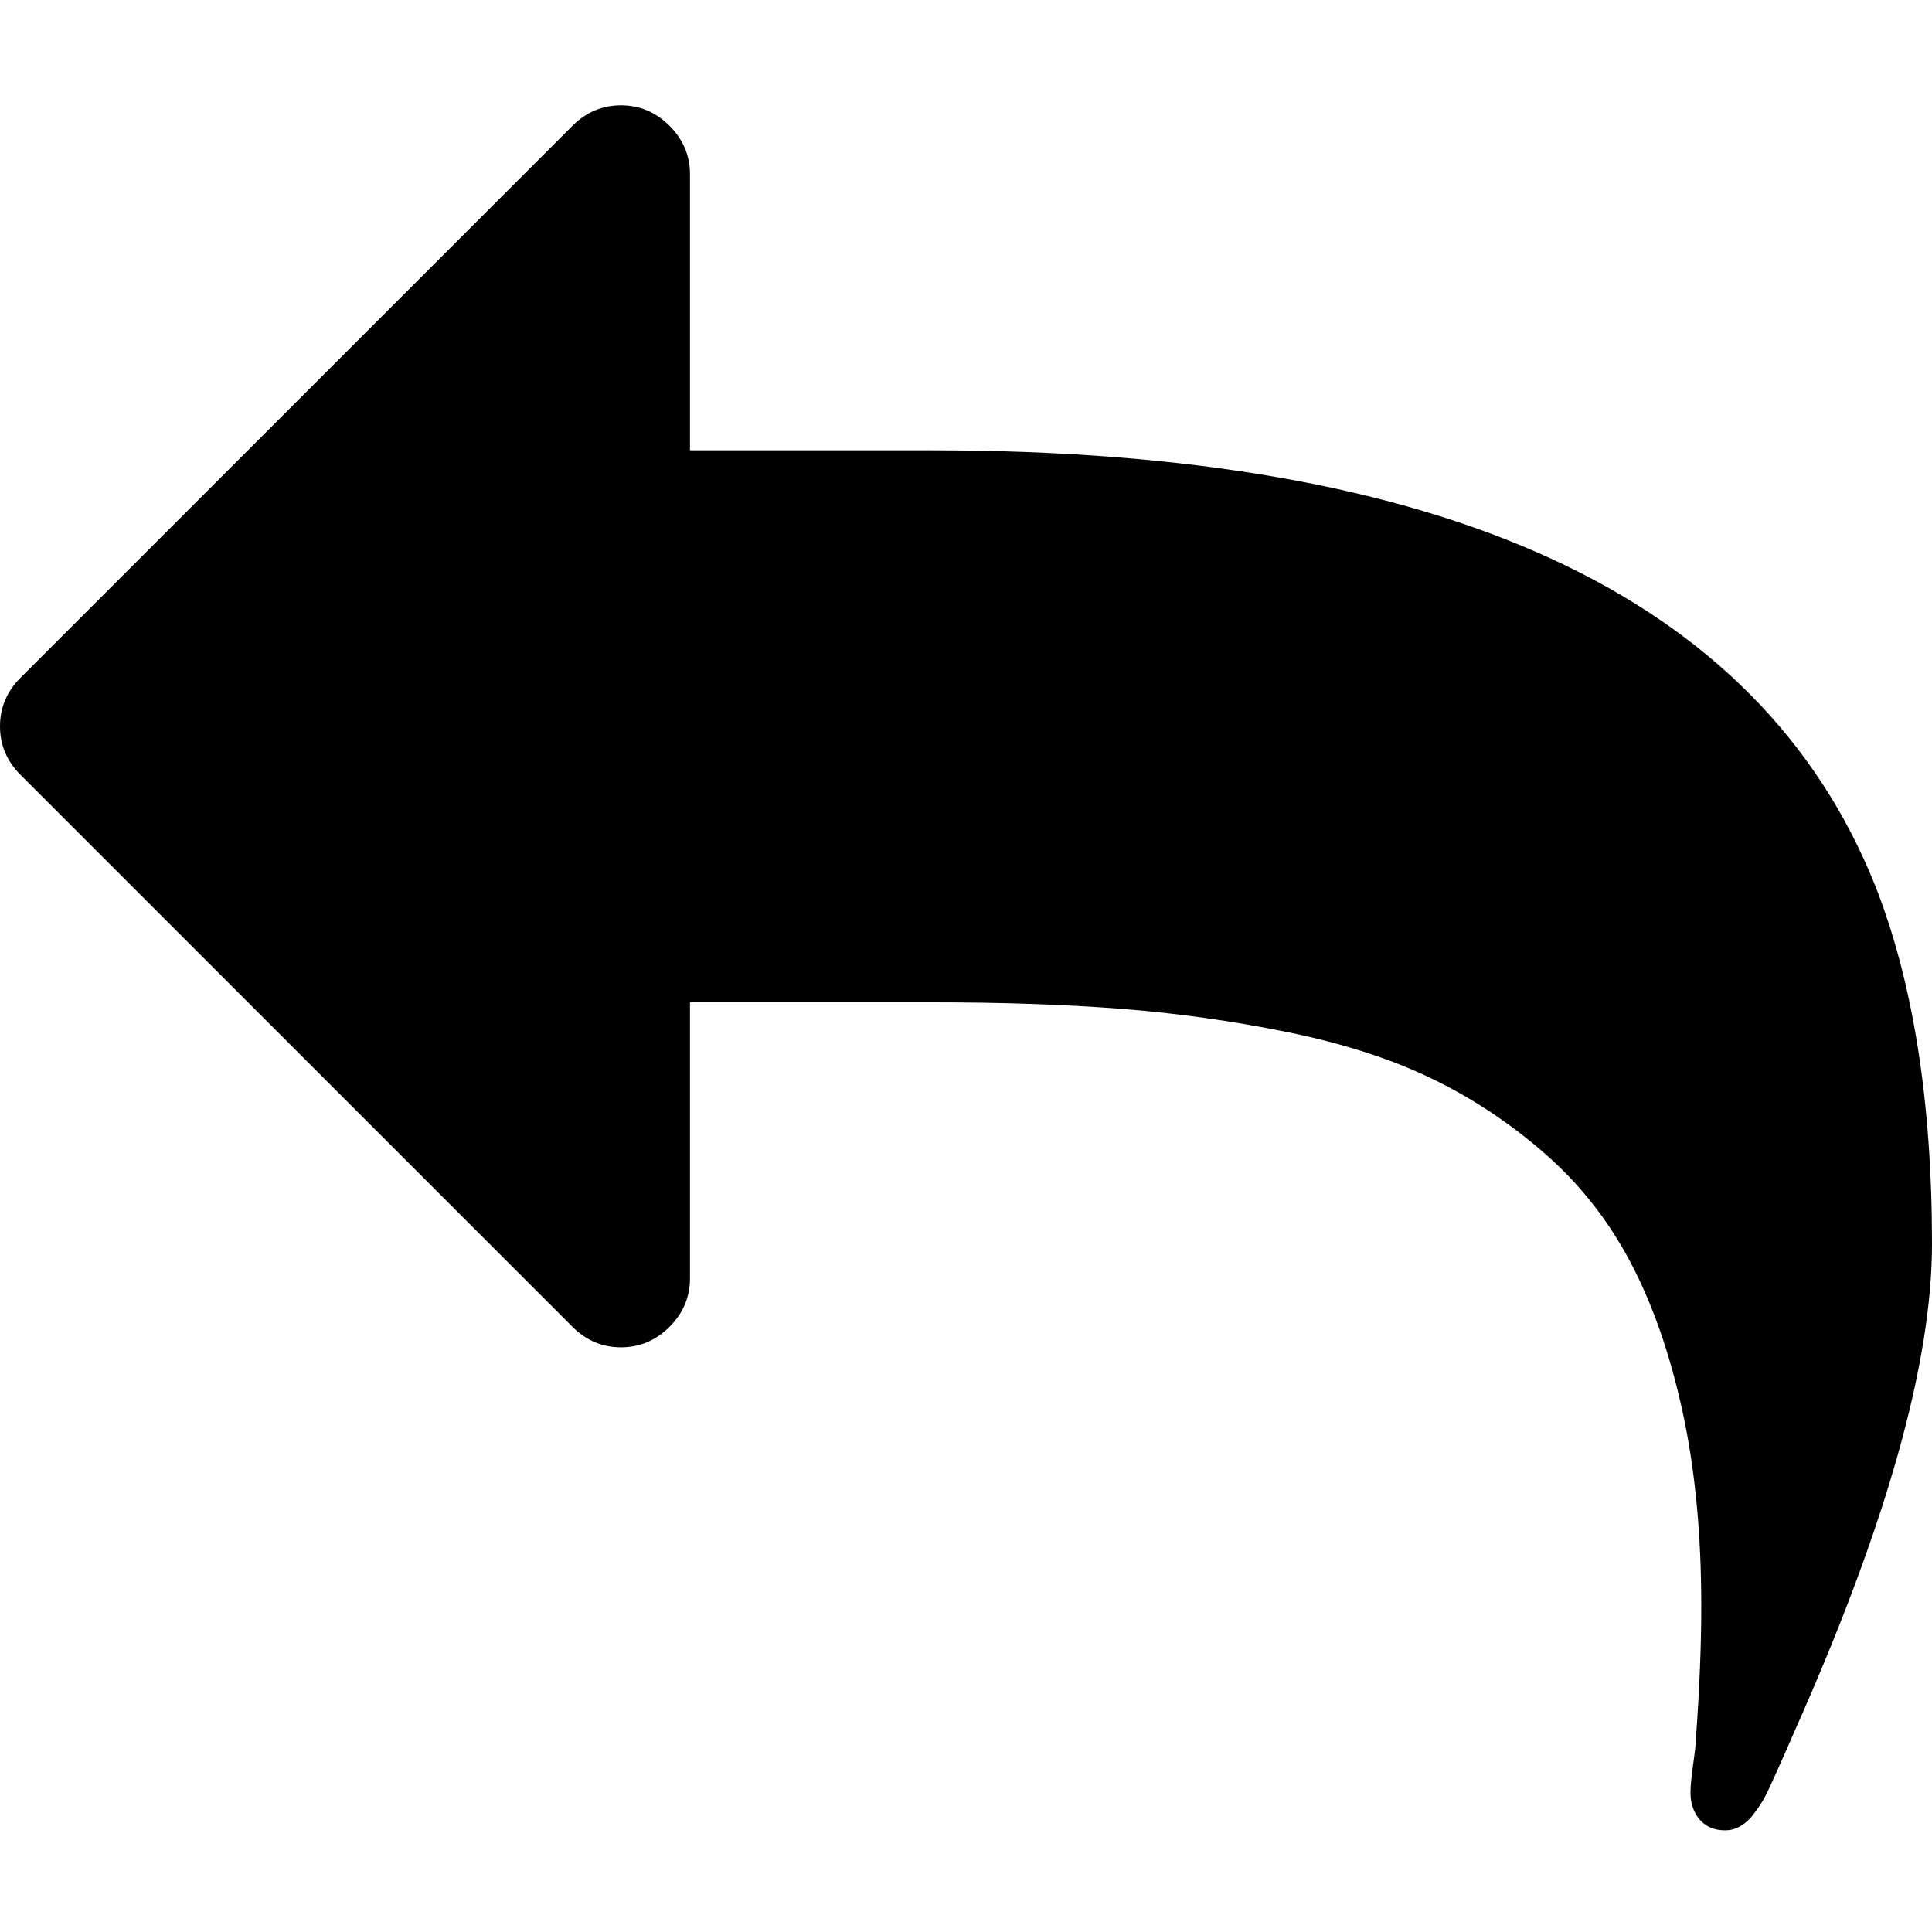
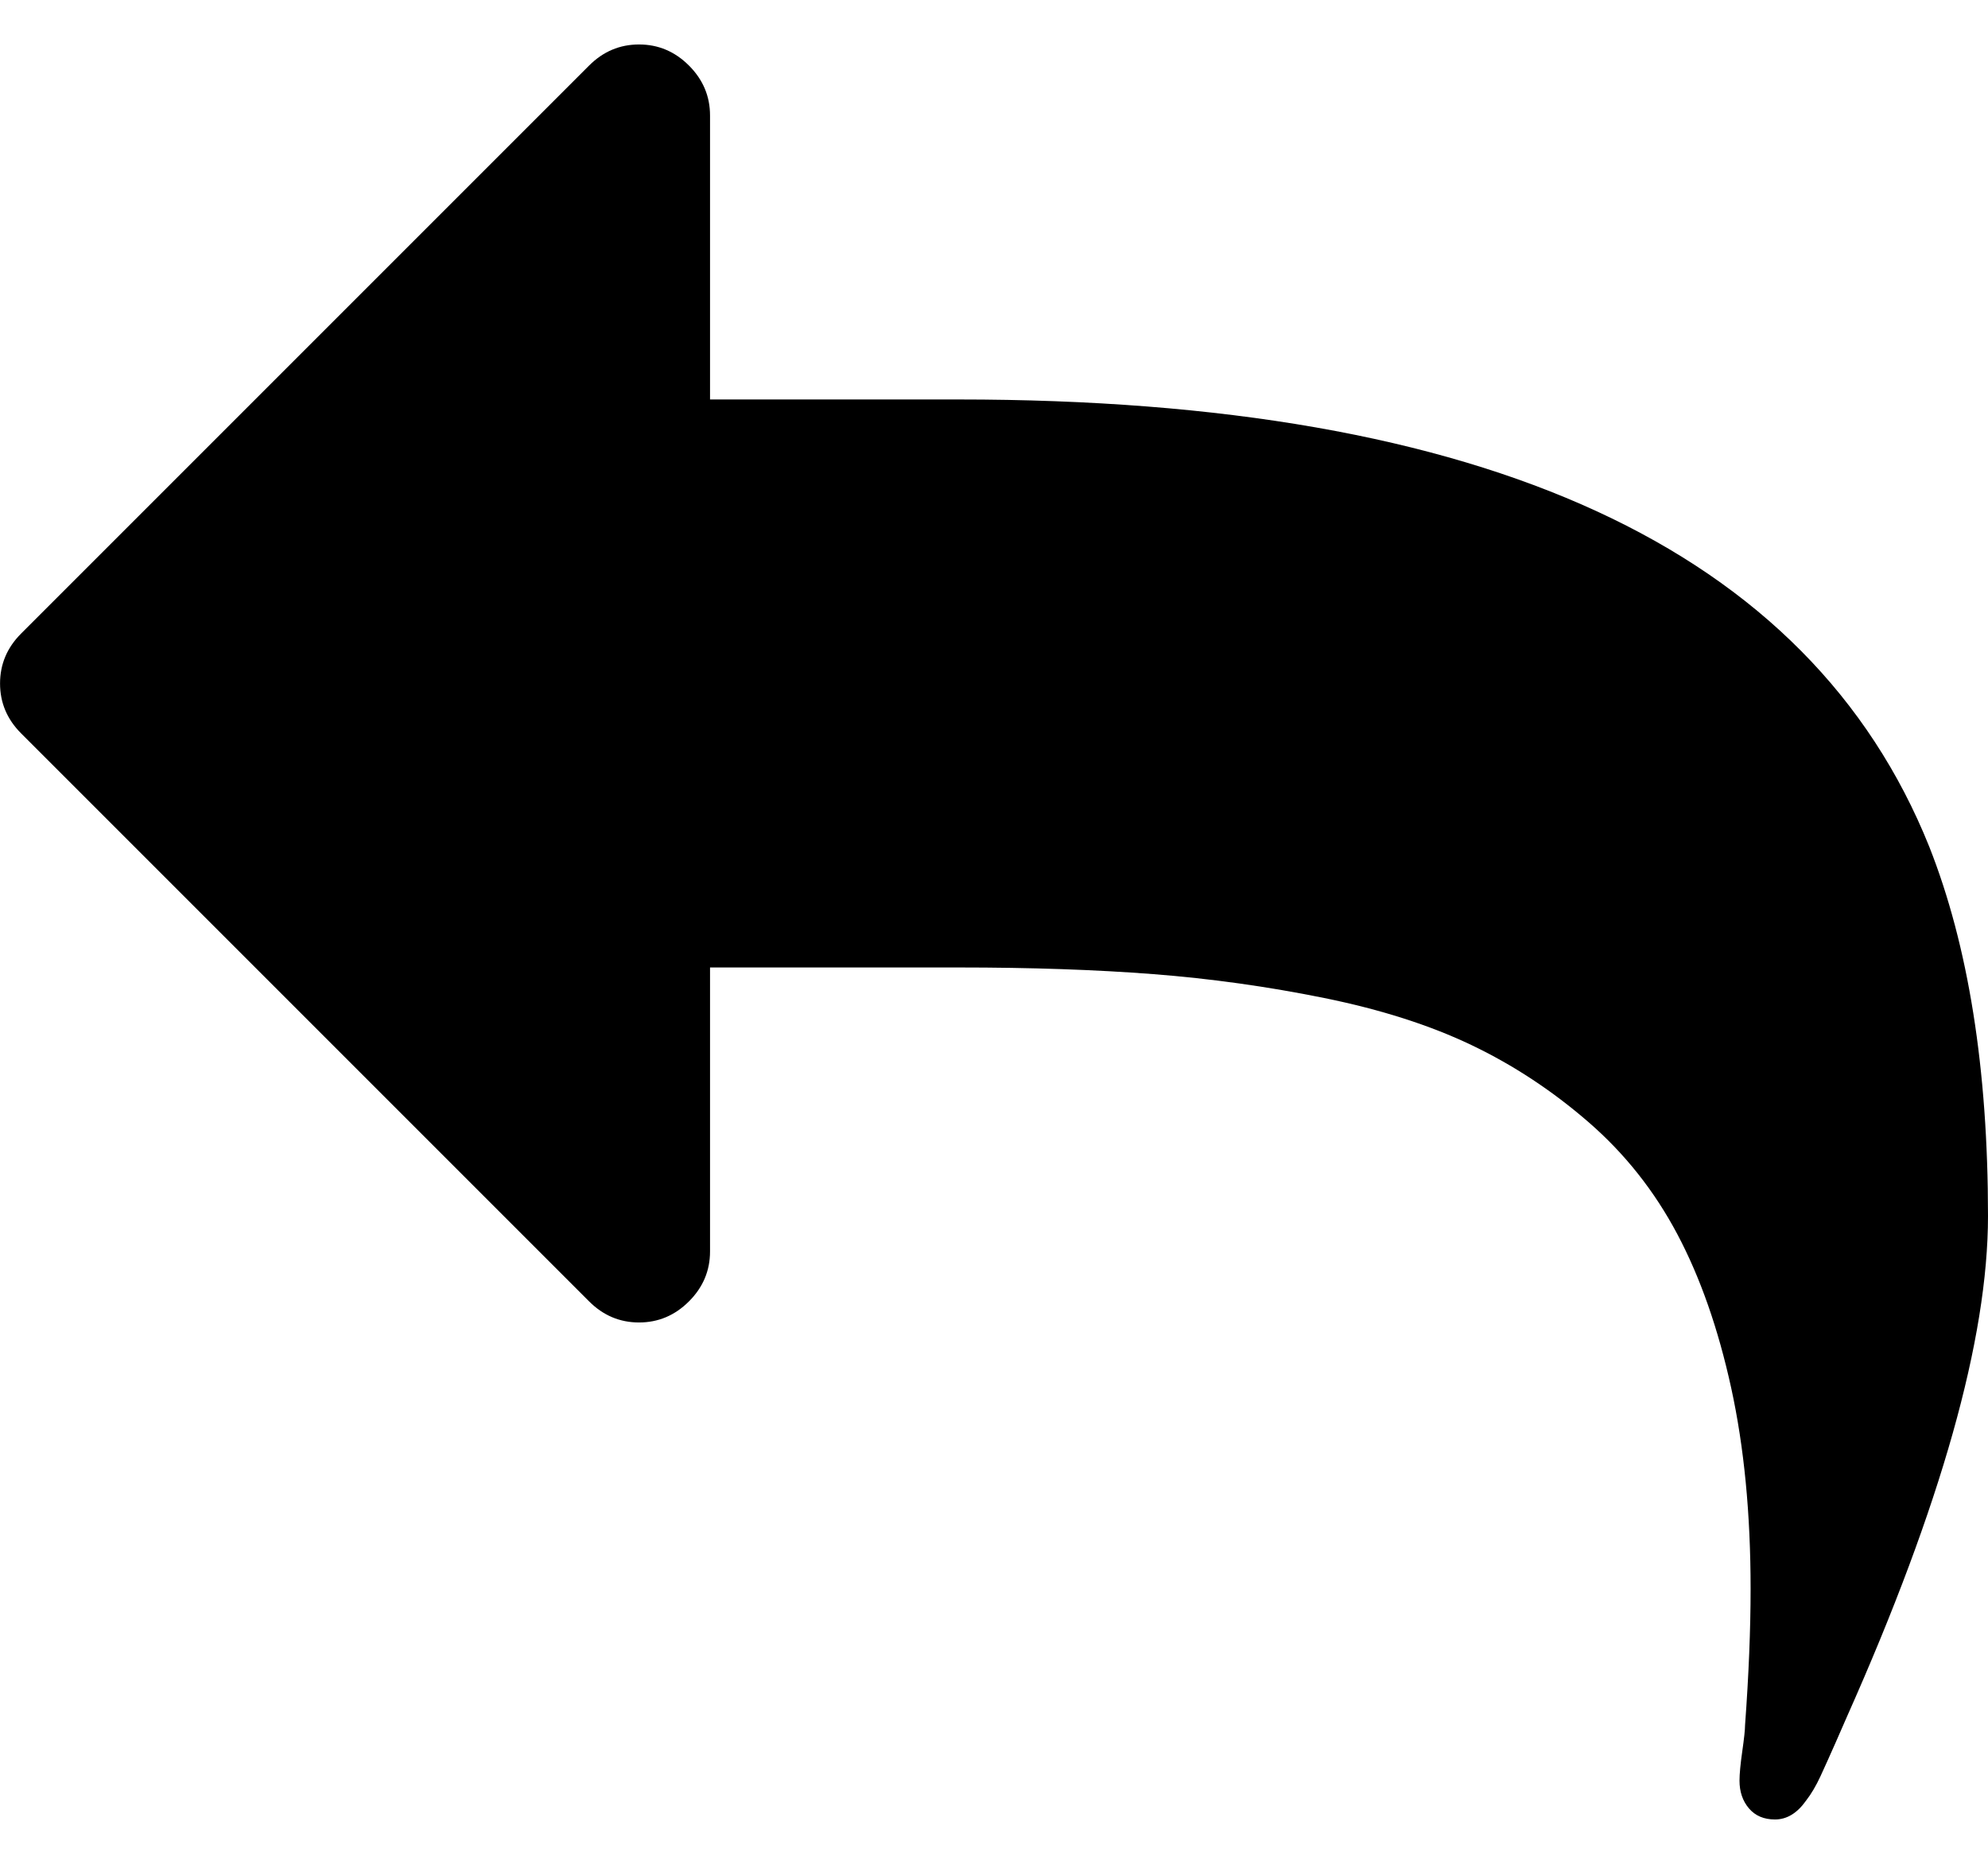
- <svg xmlns="http://www.w3.org/2000/svg" width="19px" height="19px" version="1.1" viewBox="0 -256 1792 1792">
-   <g transform="rotate(180 896 656.84)">
+ <svg xmlns="http://www.w3.org/2000/svg" width="16" height="15" version="1.1" viewBox="0 -256 1509.1 1414.7">
+   <g transform="matrix(-.84211 0 0 -.84211 1509.1 1017.3)">
    <path d="m1792 896q0-26-19-45l-512-512q-19-19-45-19t-45 19-19 45v256h-224q-98 0-175.5-6t-154-21.5-133-42.5-105.5-69.5-80-101-48.5-138.5-17.5-181q0-55 5-123 0-6 2.5-23.5t2.5-26.5q0-15-8.5-25t-23.5-10q-16 0-28 17-7 9-13 22t-13.5 30-10.5 24q-127 285-127 451 0 199 53 333 162 403 875 403h224v256q0 26 19 45t45 19 45-19l512-512q19-19 19-45z" fill="currentColor" />
  </g>
</svg>
